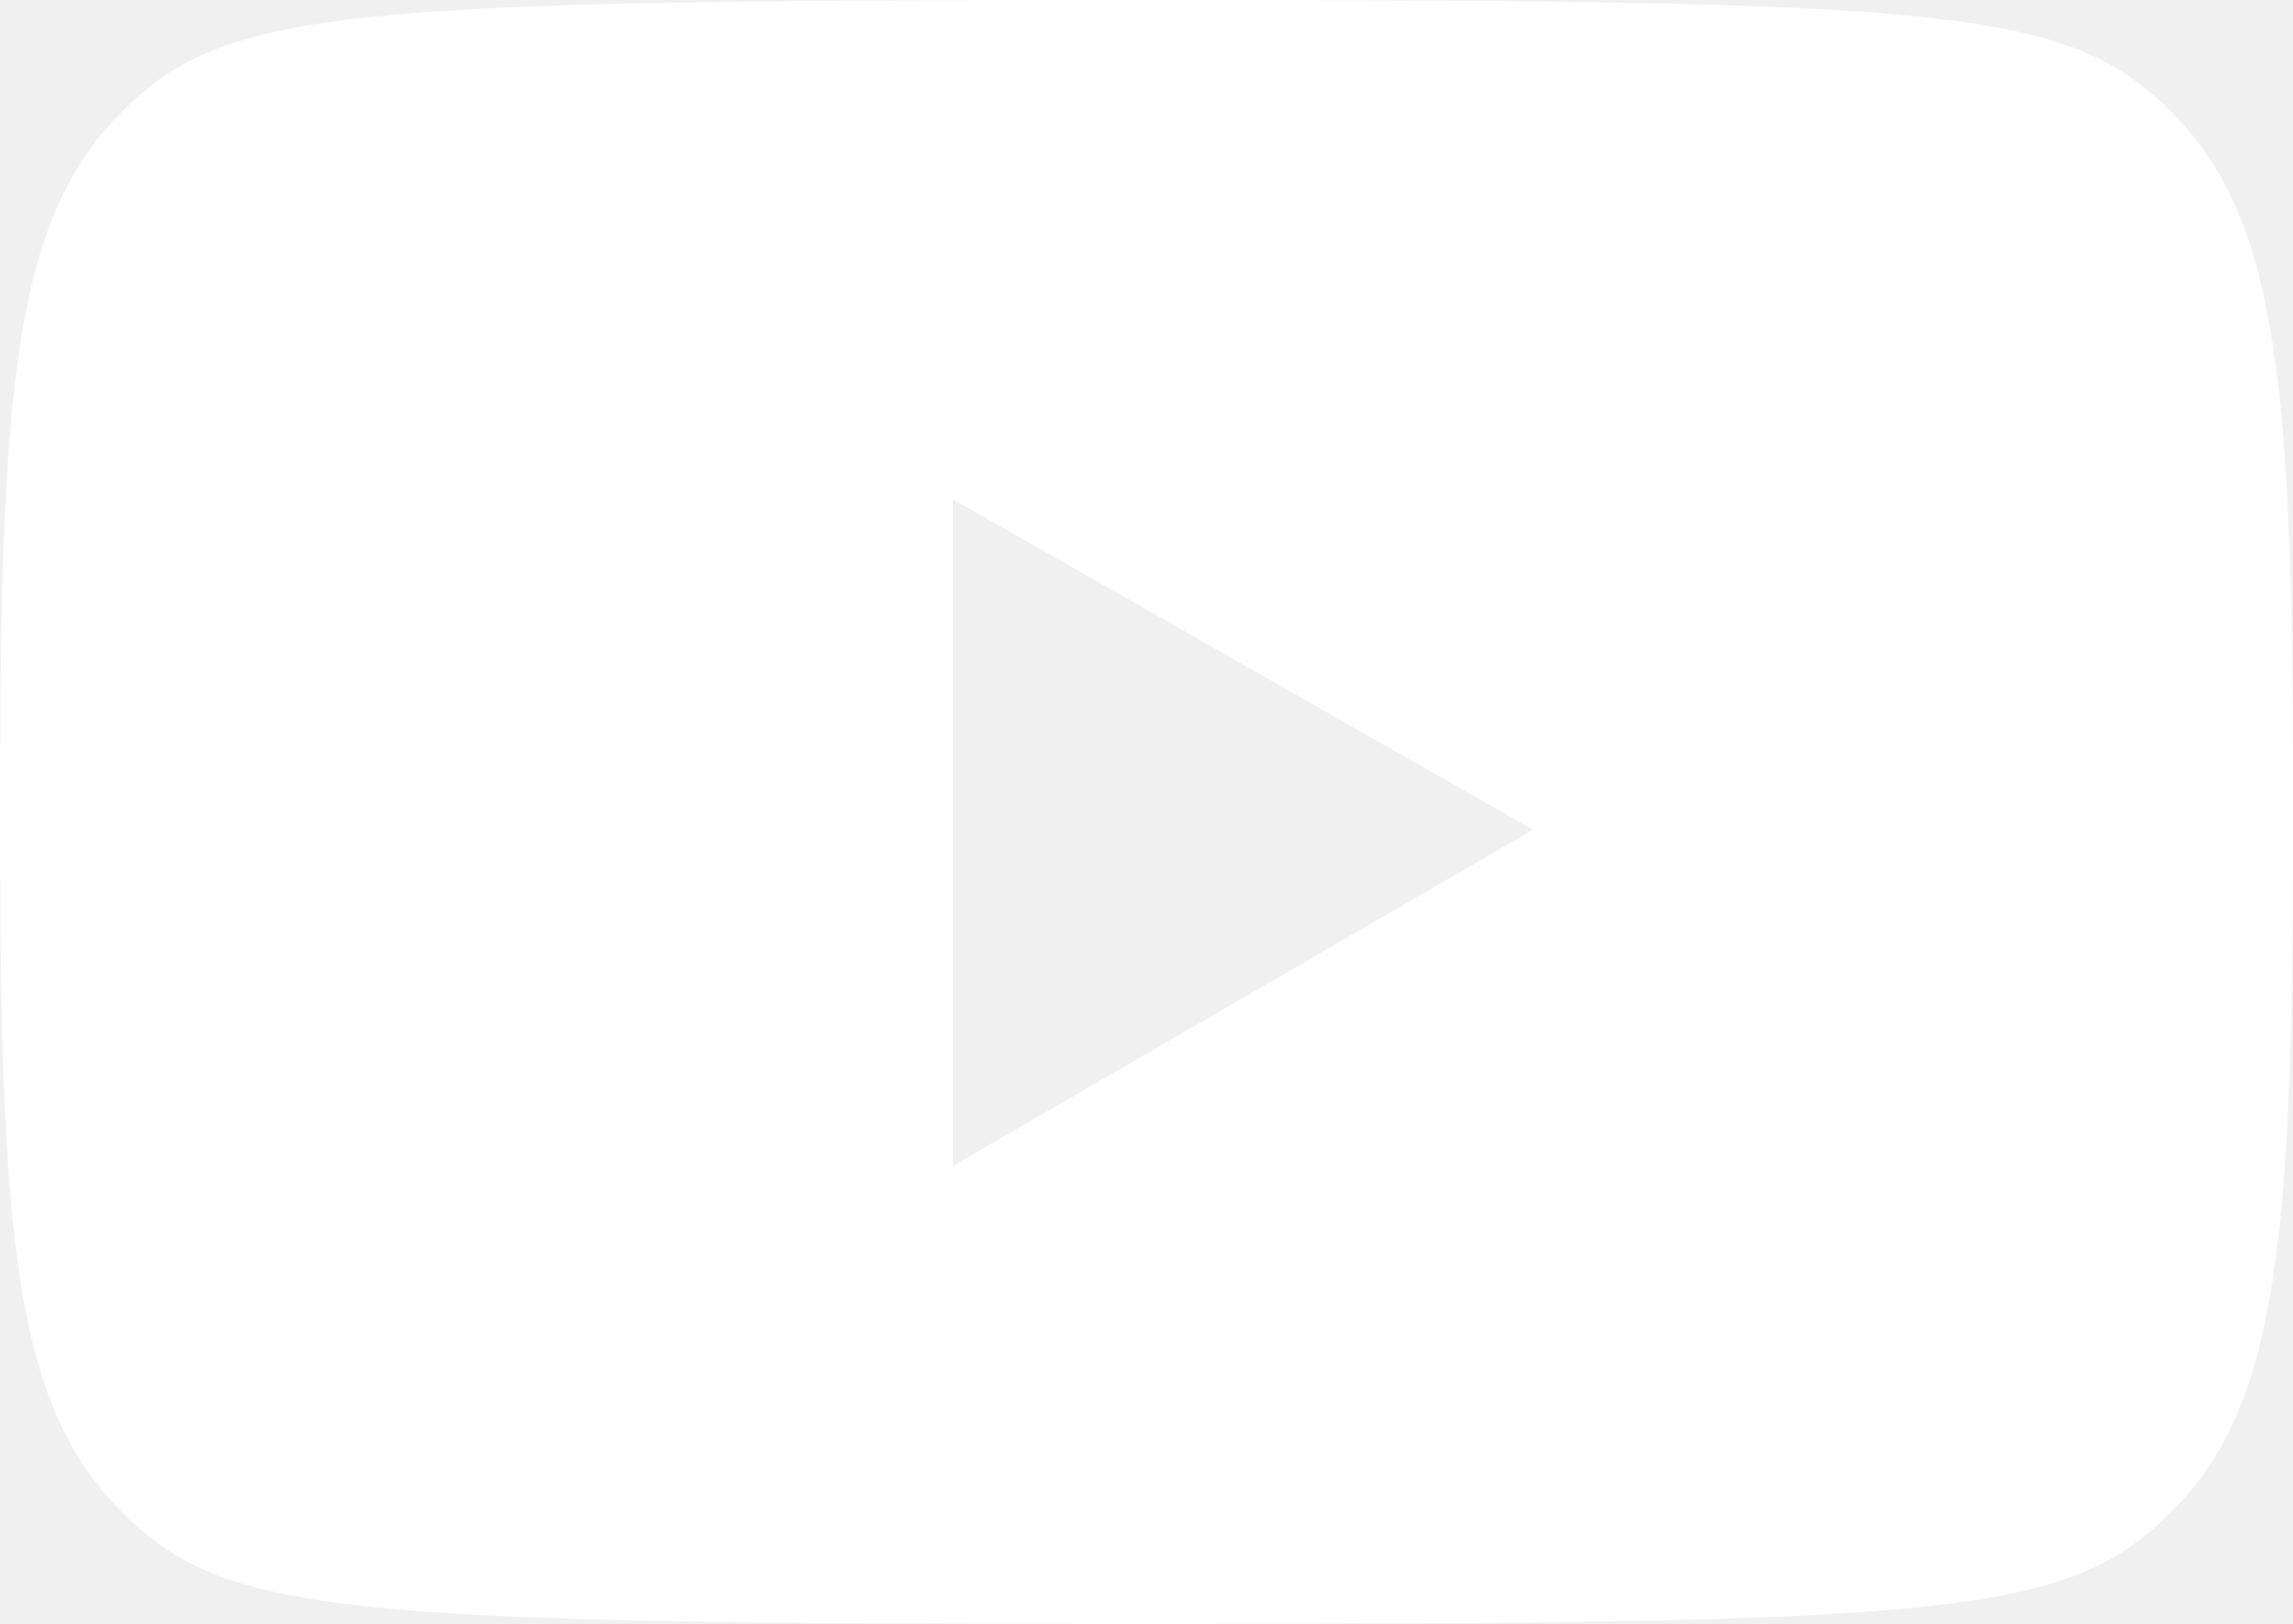
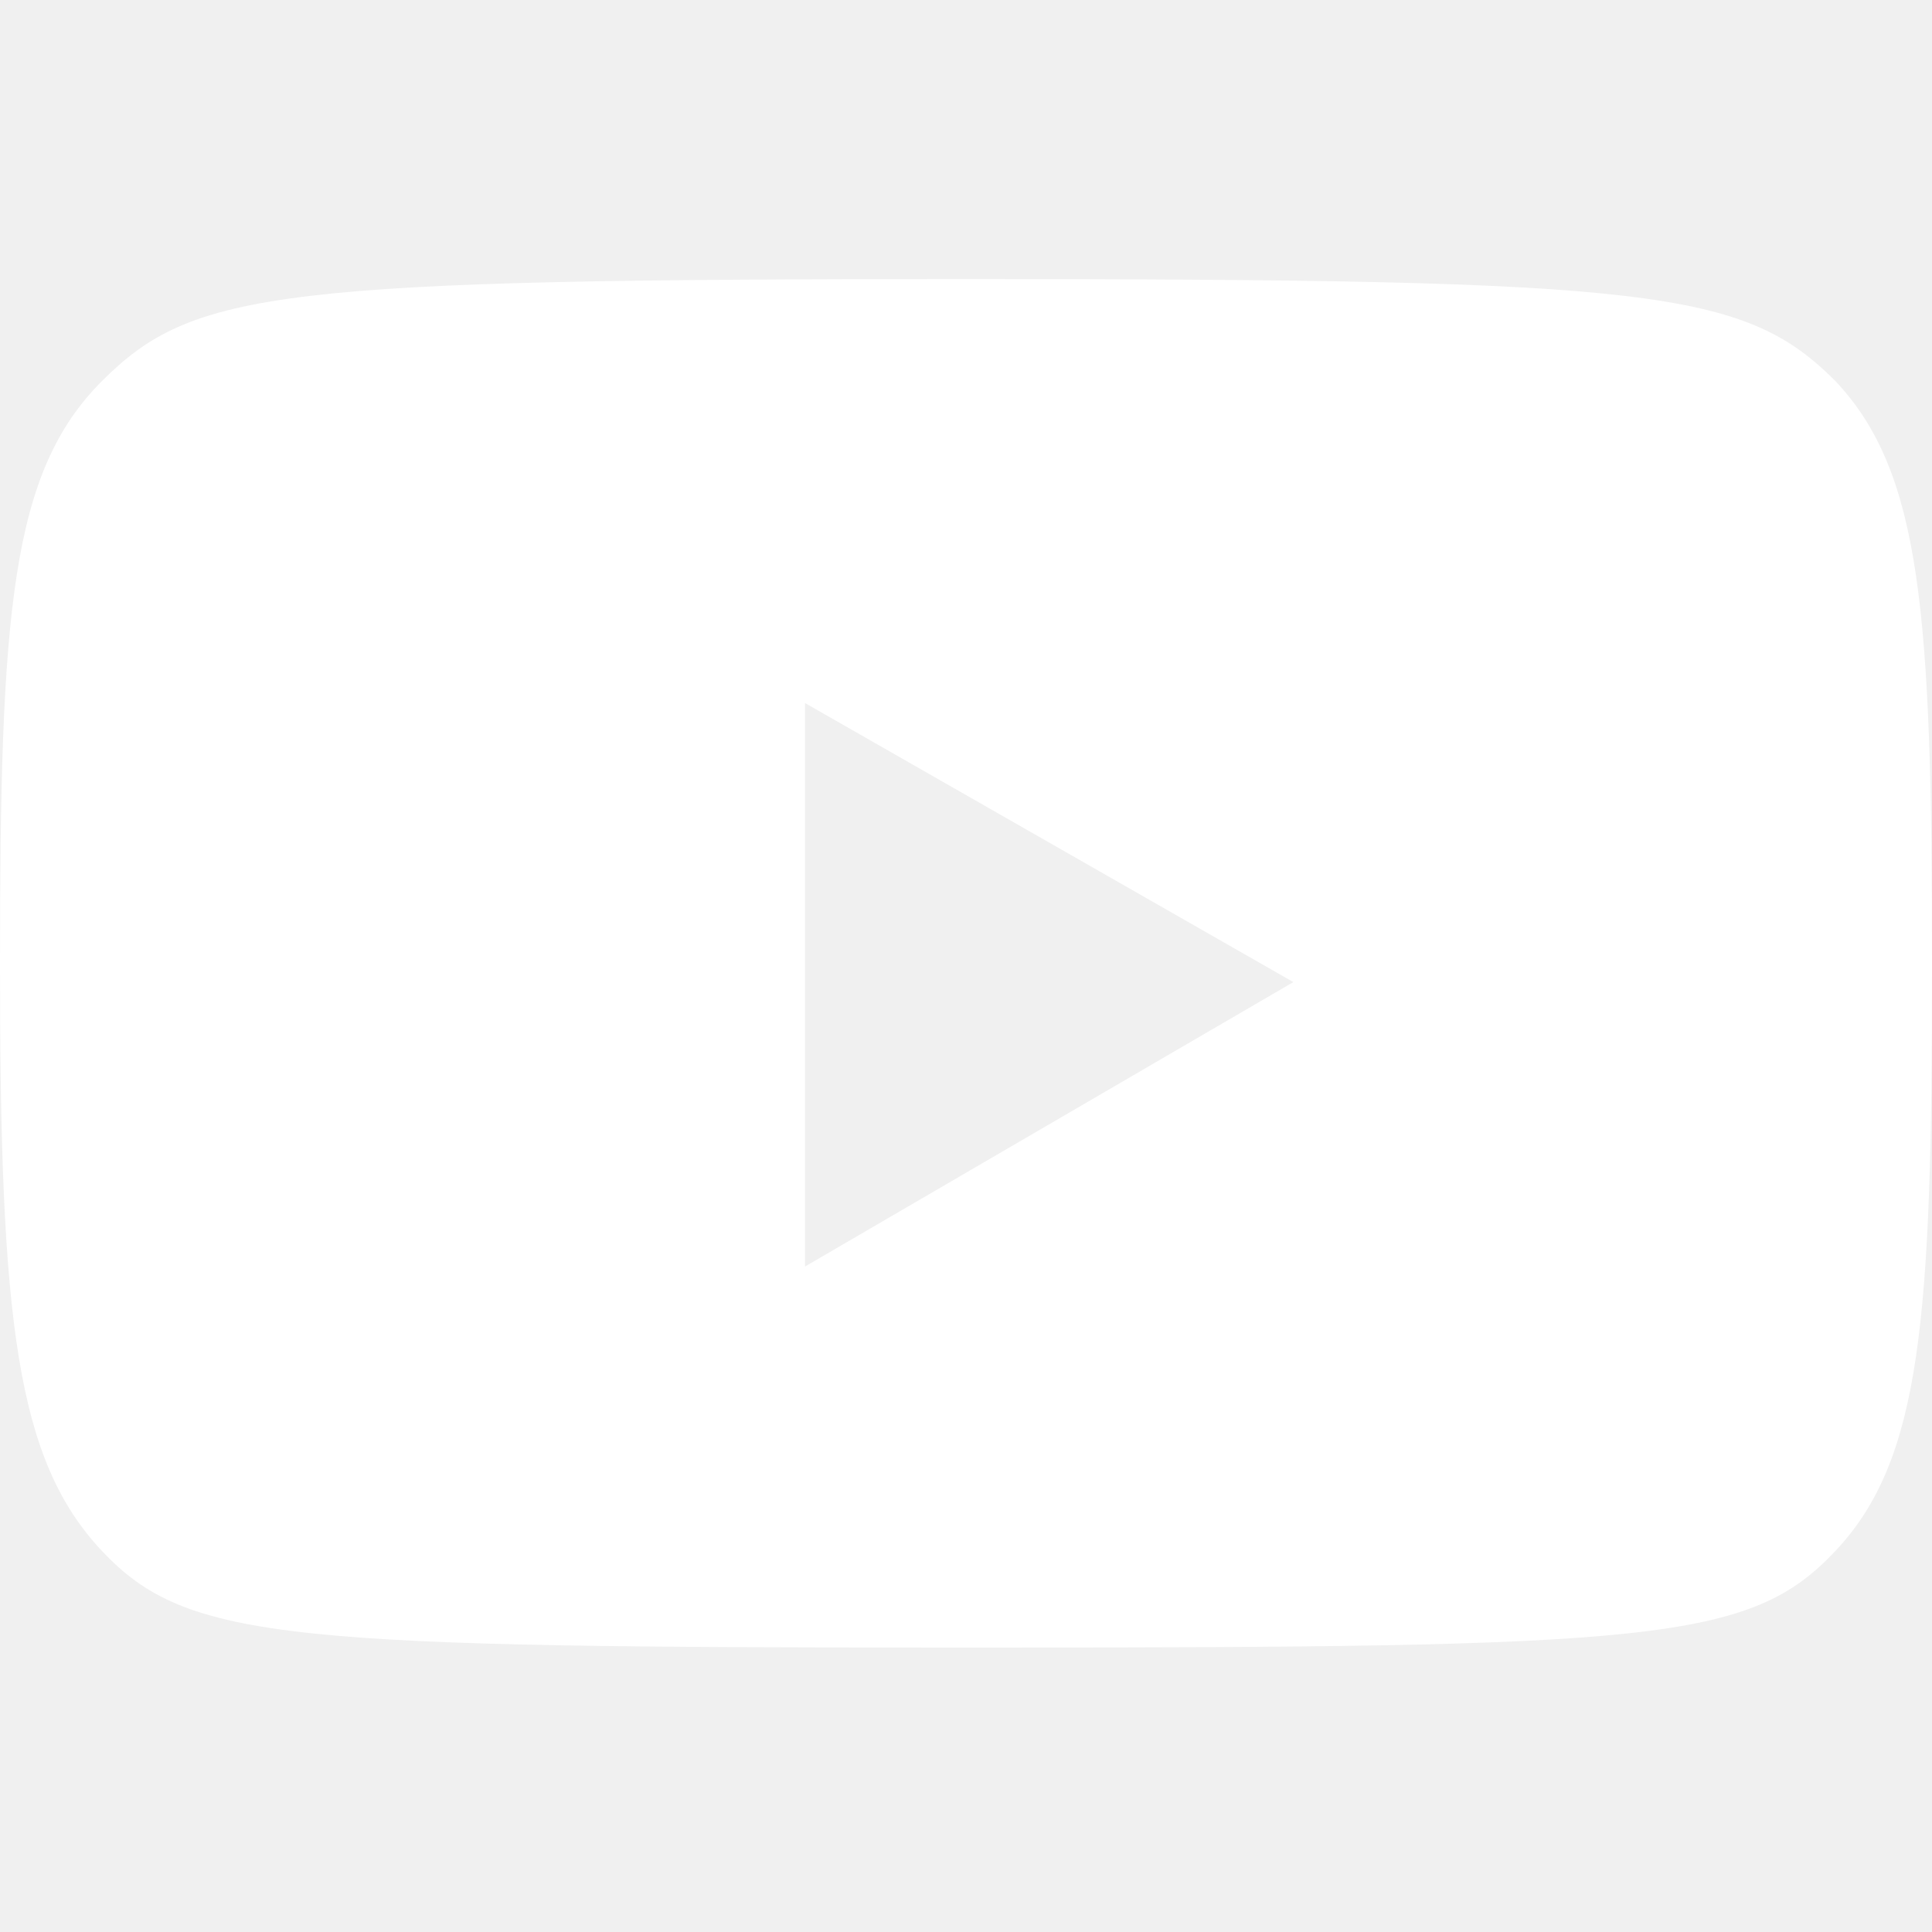
- <svg xmlns="http://www.w3.org/2000/svg" id="Layer_2" viewBox="0 0 36 25.5">
-   <defs>
-     <style>.cls-1{fill:#fff;}</style>
-   </defs>
-   <path class="cls-1" d="M34.15,1.82c1.64,1.69,1.85,4.37,1.85,10.93s-.21,9.24-1.85,10.93c-1.64,1.69-3.35,1.82-16.15,1.82s-14.51-.13-16.15-1.82c-1.64-1.69-1.85-4.37-1.85-10.93S.21,3.51,1.85,1.82,5.2,0,18,0s14.51,.13,16.15,1.82ZM14.96,18.31l9.11-5.28L14.96,7.84v10.47Z" />
+ <svg xmlns="http://www.w3.org/2000/svg" version="1.1" id="Layer_2_00000115495239119793528360000008267287045889677716_" x="0px" y="0px" viewBox="0 0 36 36" style="enable-background:new 0 0 36 36;" xml:space="preserve">
+   <style type="text/css">
+ 	.st0{fill:#FFFFFF;}
+ </style>
+   <path class="st0" d="M34.2,7.1C35.8,8.8,36,11.4,36,18s-0.2,9.2-1.8,10.9s-3.4,1.8-16.1,1.8S3.5,30.6,1.9,28.9S0,24.6,0,18  S0.2,8.8,1.9,7.1S5.2,5.2,18,5.2S32.5,5.4,34.2,7.1z M15,23.6l9.1-5.3L15,13.1C15,13.1,15,23.6,15,23.6z" />
</svg>
